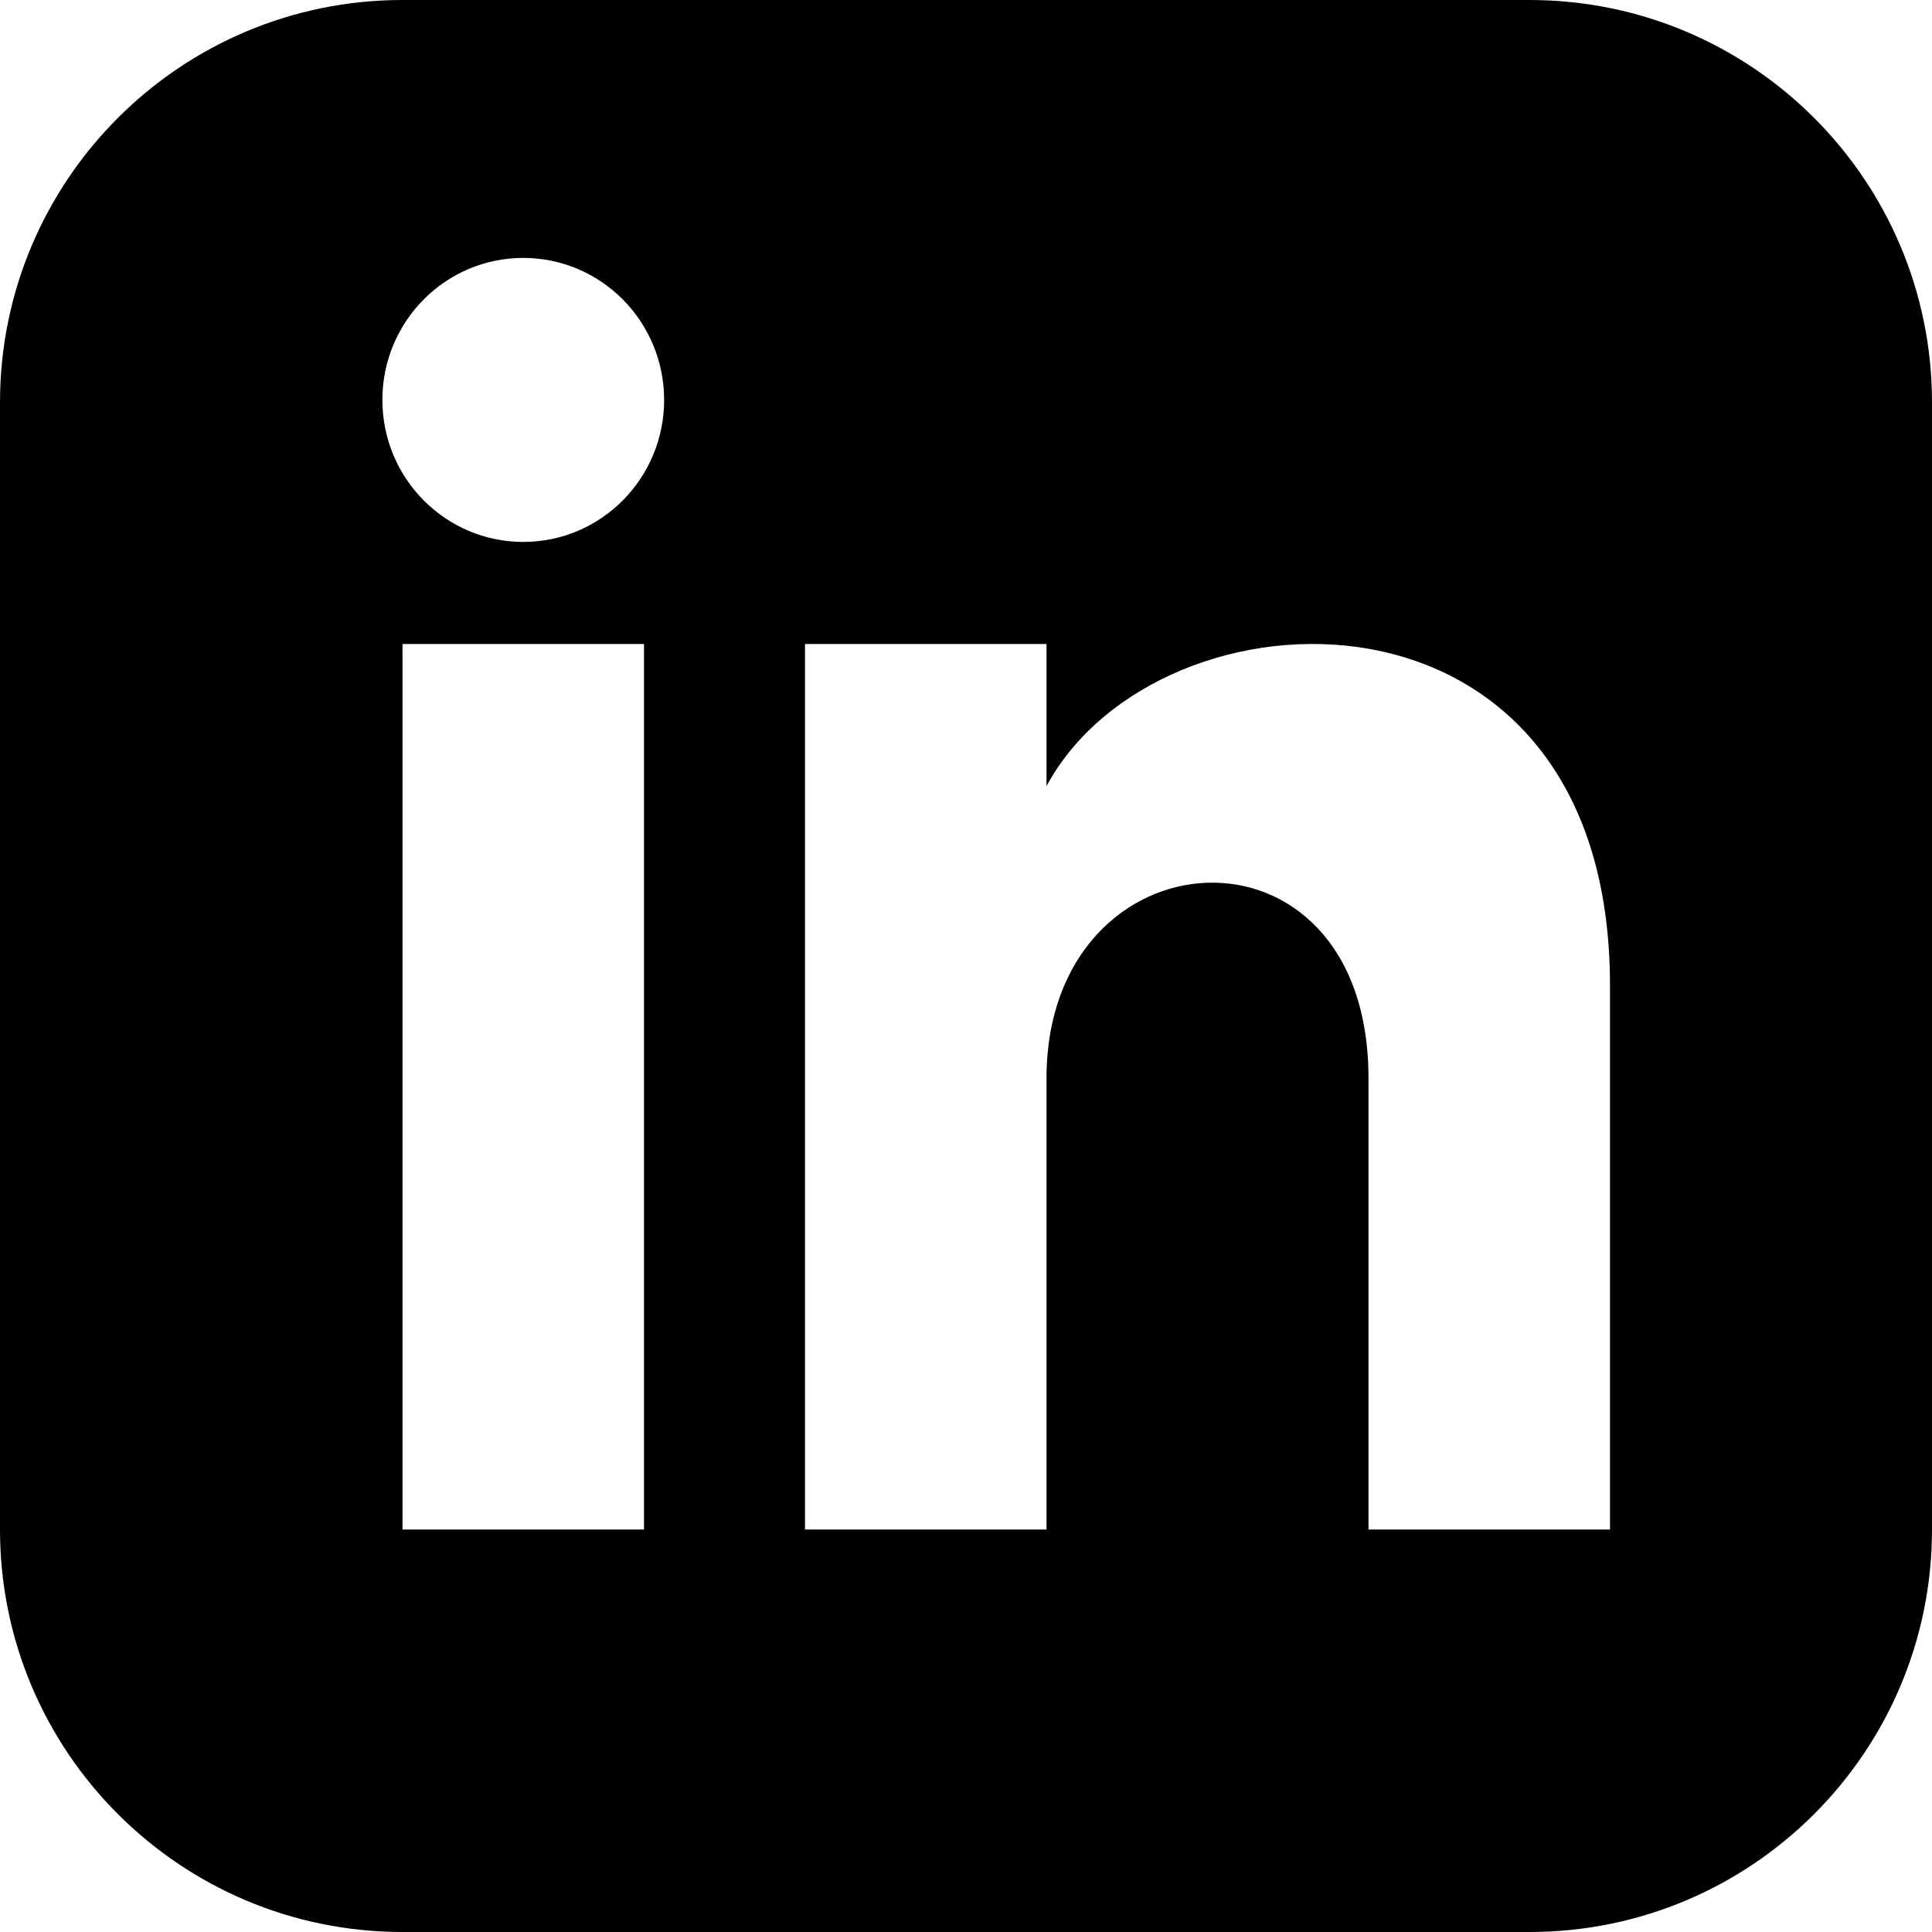
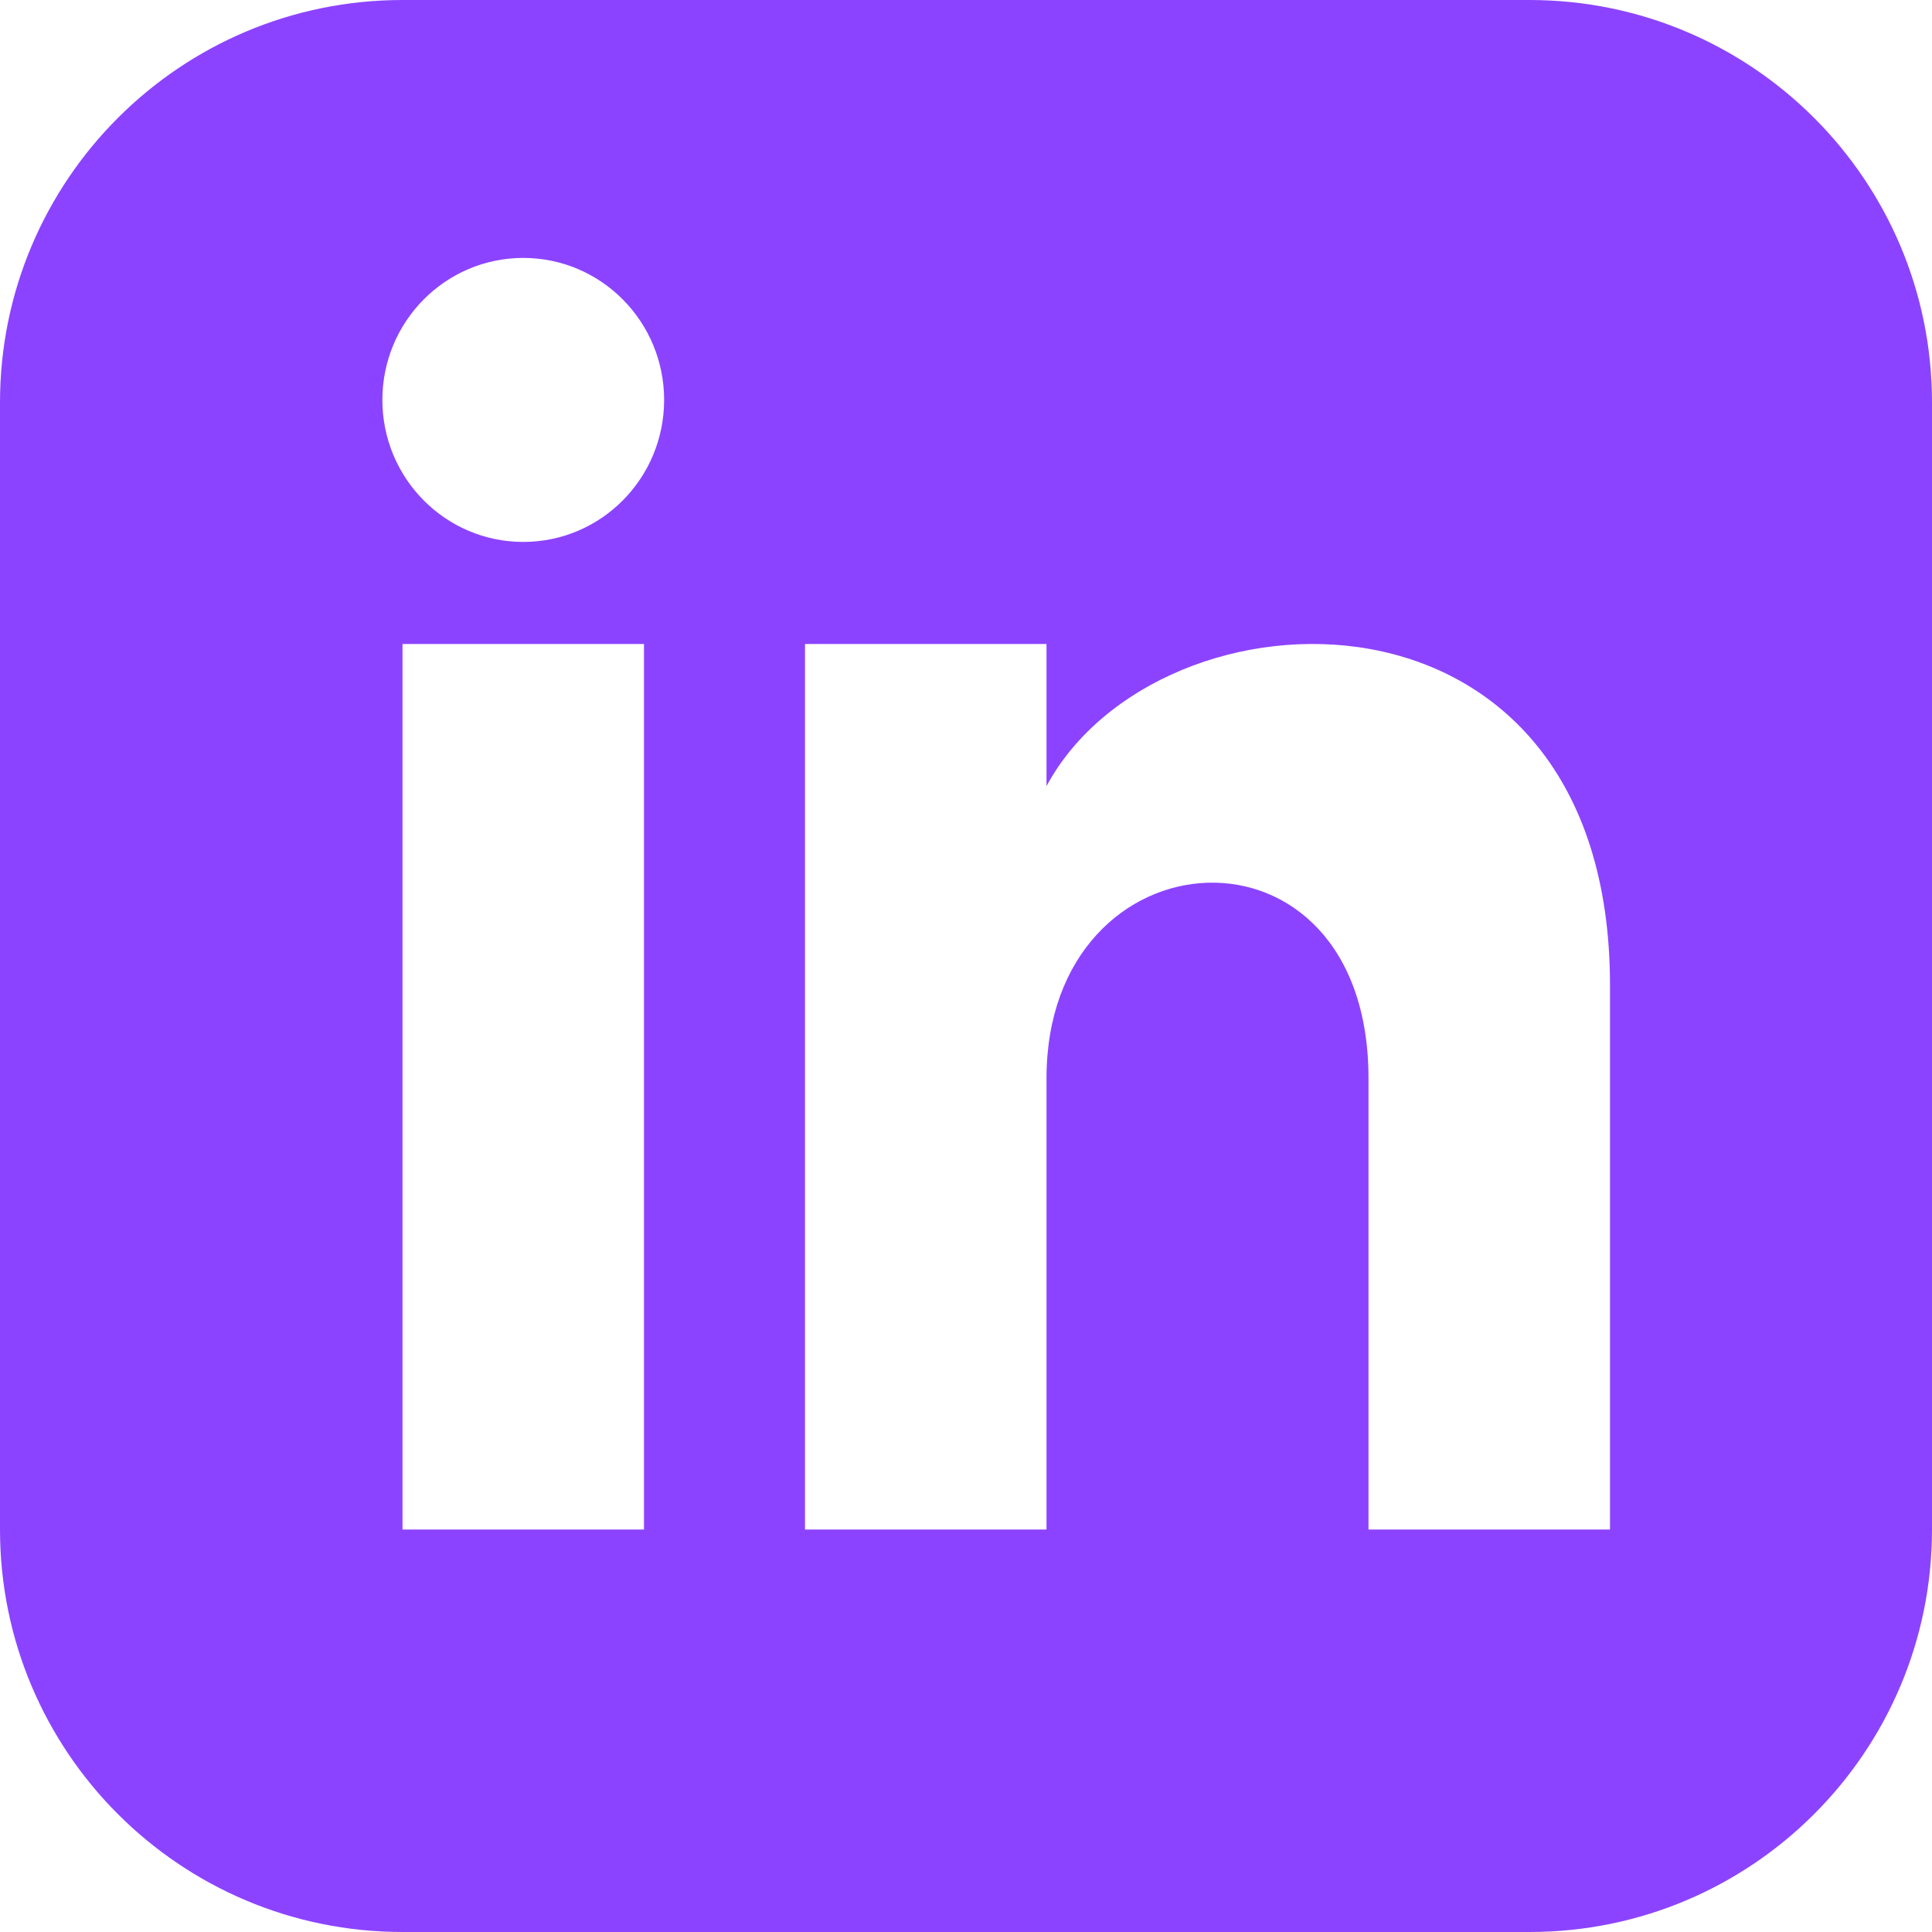
<svg xmlns="http://www.w3.org/2000/svg" width="24" height="24" viewBox="0 0 24 24">
-   <path d="M19 0h-14c-2.761 0-5 2.239-5 5v14c0 2.761 2.239 5 5 5h14c2.762 0 5-2.239 5-5v-14c0-2.761-2.238-5-5-5zm-11 19h-3v-11h3v11zm-1.5-12.268c-.966 0-1.75-.79-1.75-1.764s.784-1.764 1.75-1.764 1.75.79 1.75 1.764-.783 1.764-1.75 1.764zm13.5 12.268h-3v-5.604c0-3.368-4-3.113-4 0v5.604h-3v-11h3v1.765c1.396-2.586 7-2.777 7 2.476v6.759z" />
+   <path d="M19 0h-14c-2.761 0-5 2.239-5 5v14c0 2.761 2.239 5 5 5h14c2.762 0 5-2.239 5-5v-14c0-2.761-2.238-5-5-5zm-11 19h-3v-11h3v11zm-1.5-12.268c-.966 0-1.75-.79-1.75-1.764s.784-1.764 1.75-1.764 1.75.79 1.75 1.764-.783 1.764-1.75 1.764zm13.5 12.268h-3v-5.604c0-3.368-4-3.113-4 0v5.604h-3v-11h3v1.765c1.396-2.586 7-2.777 7 2.476v6.759z" fill="#8C43FF" />
</svg>
